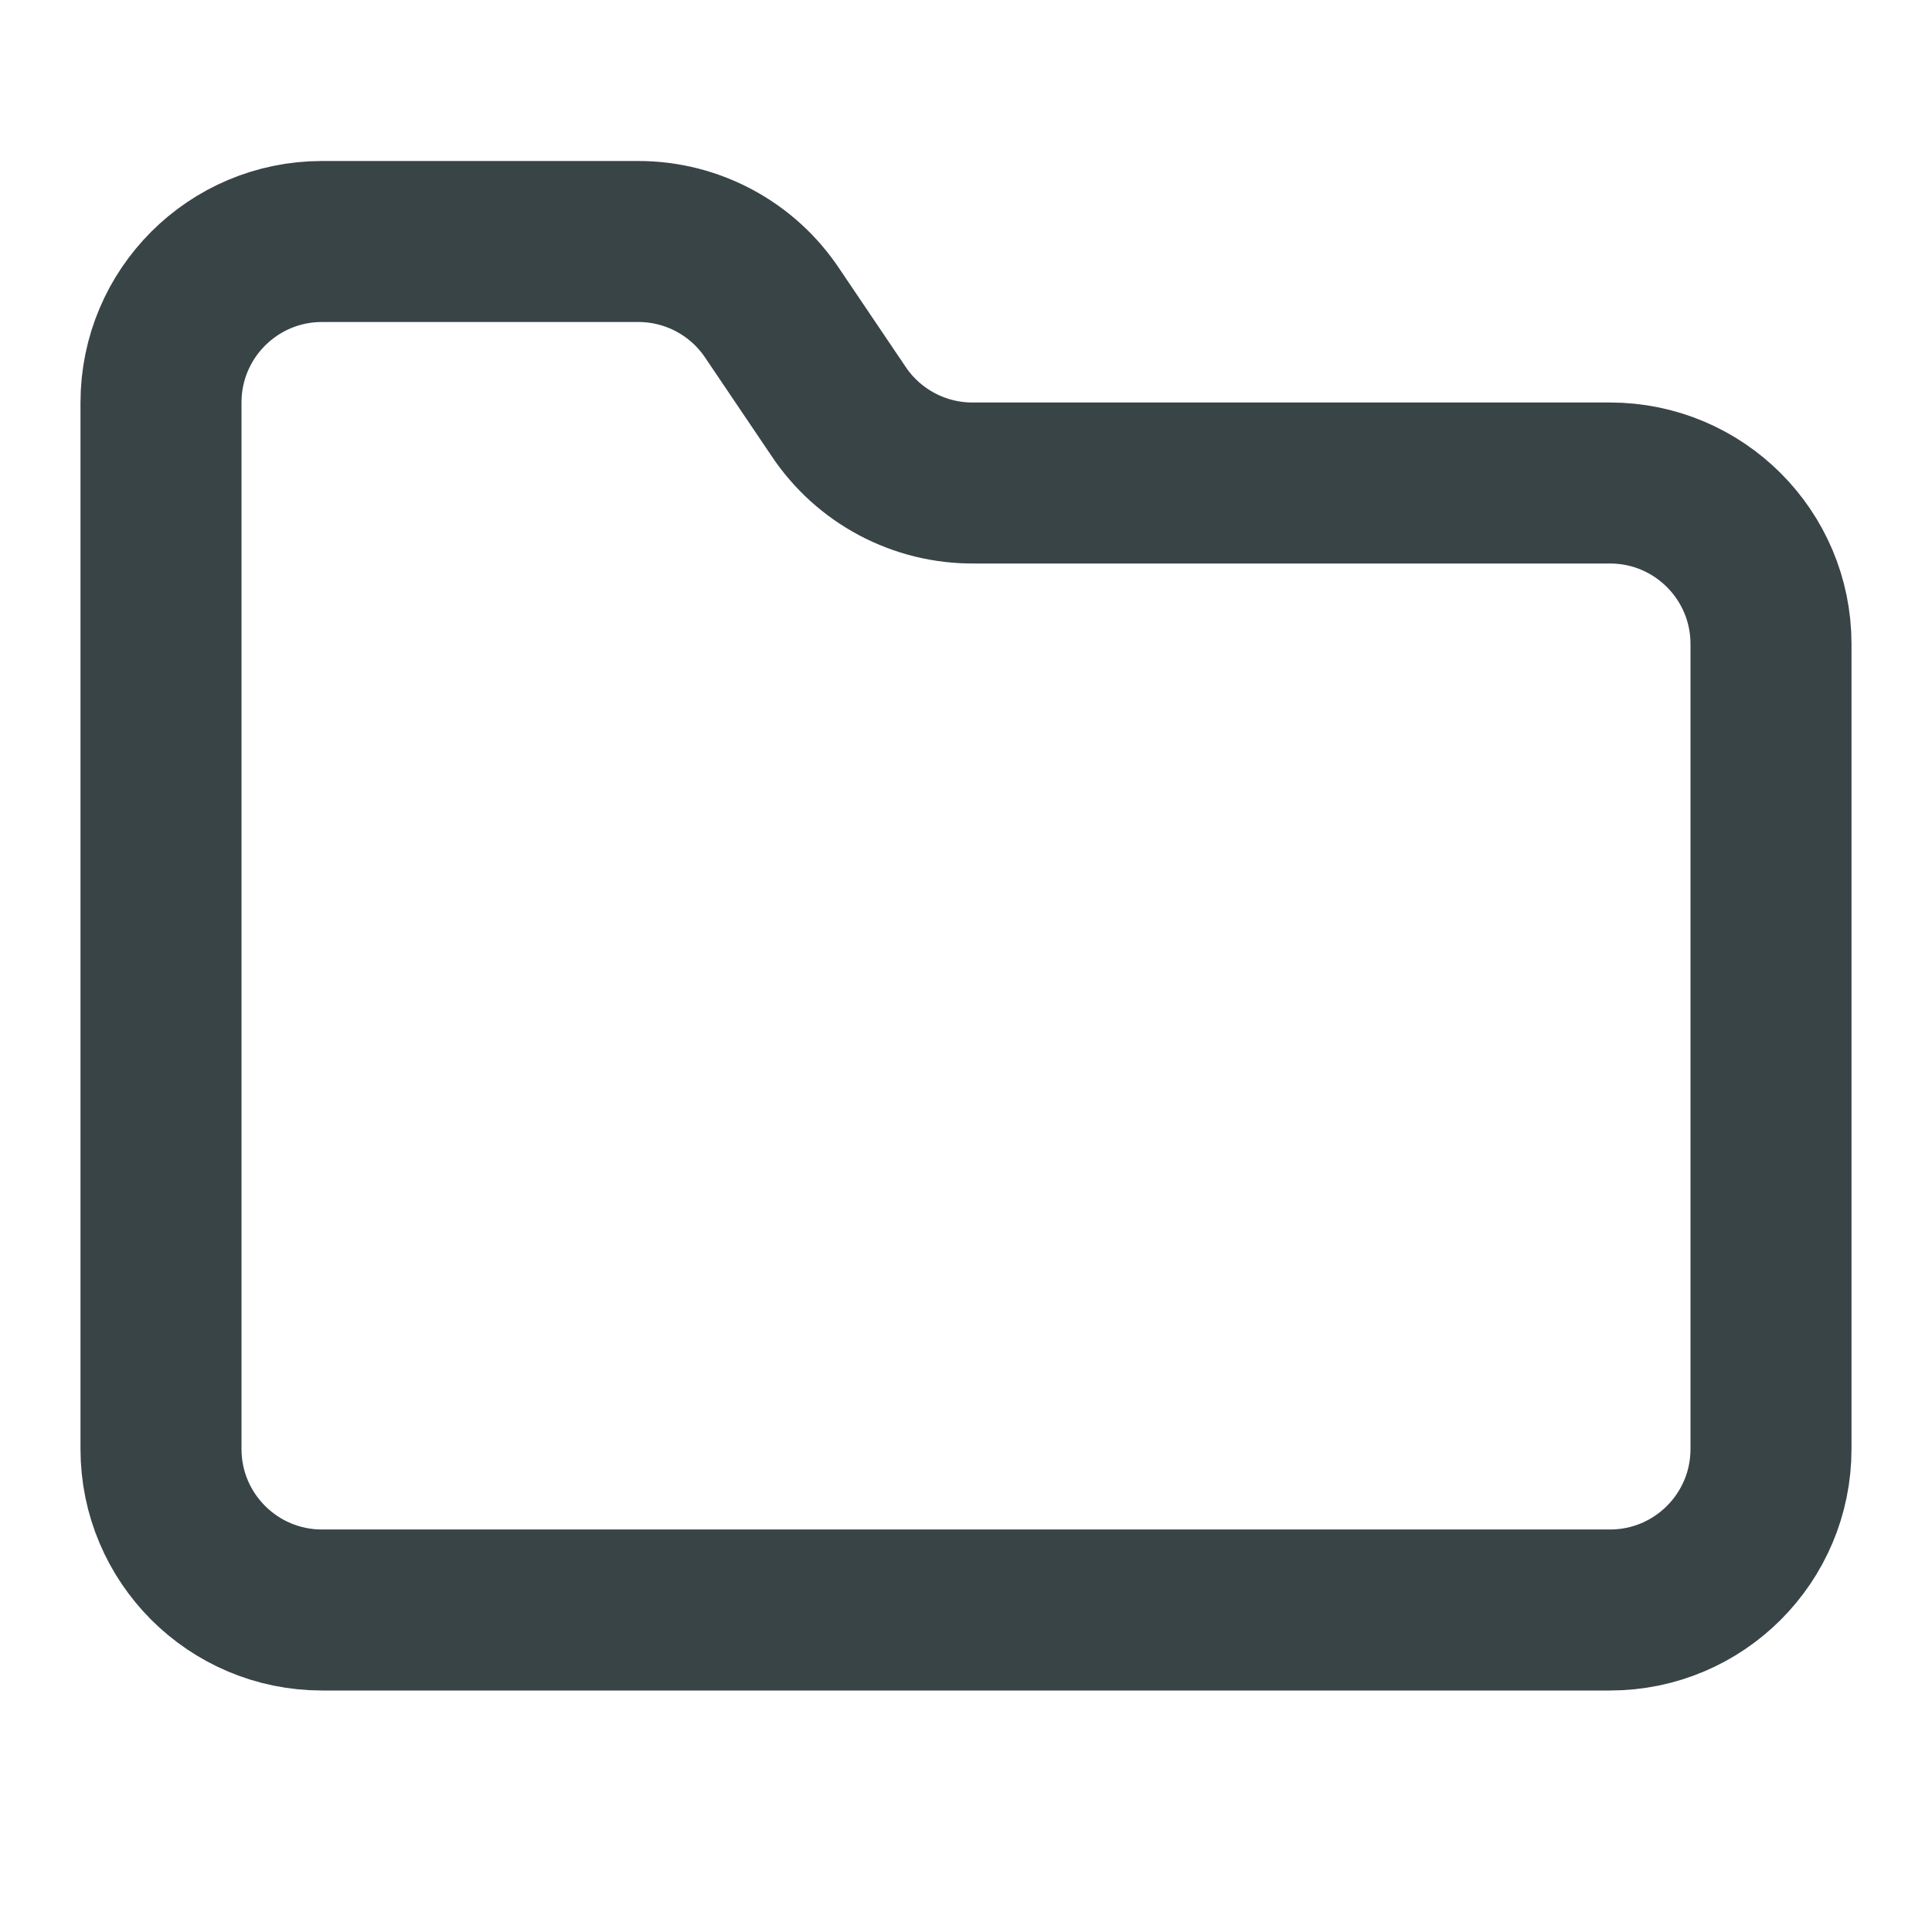
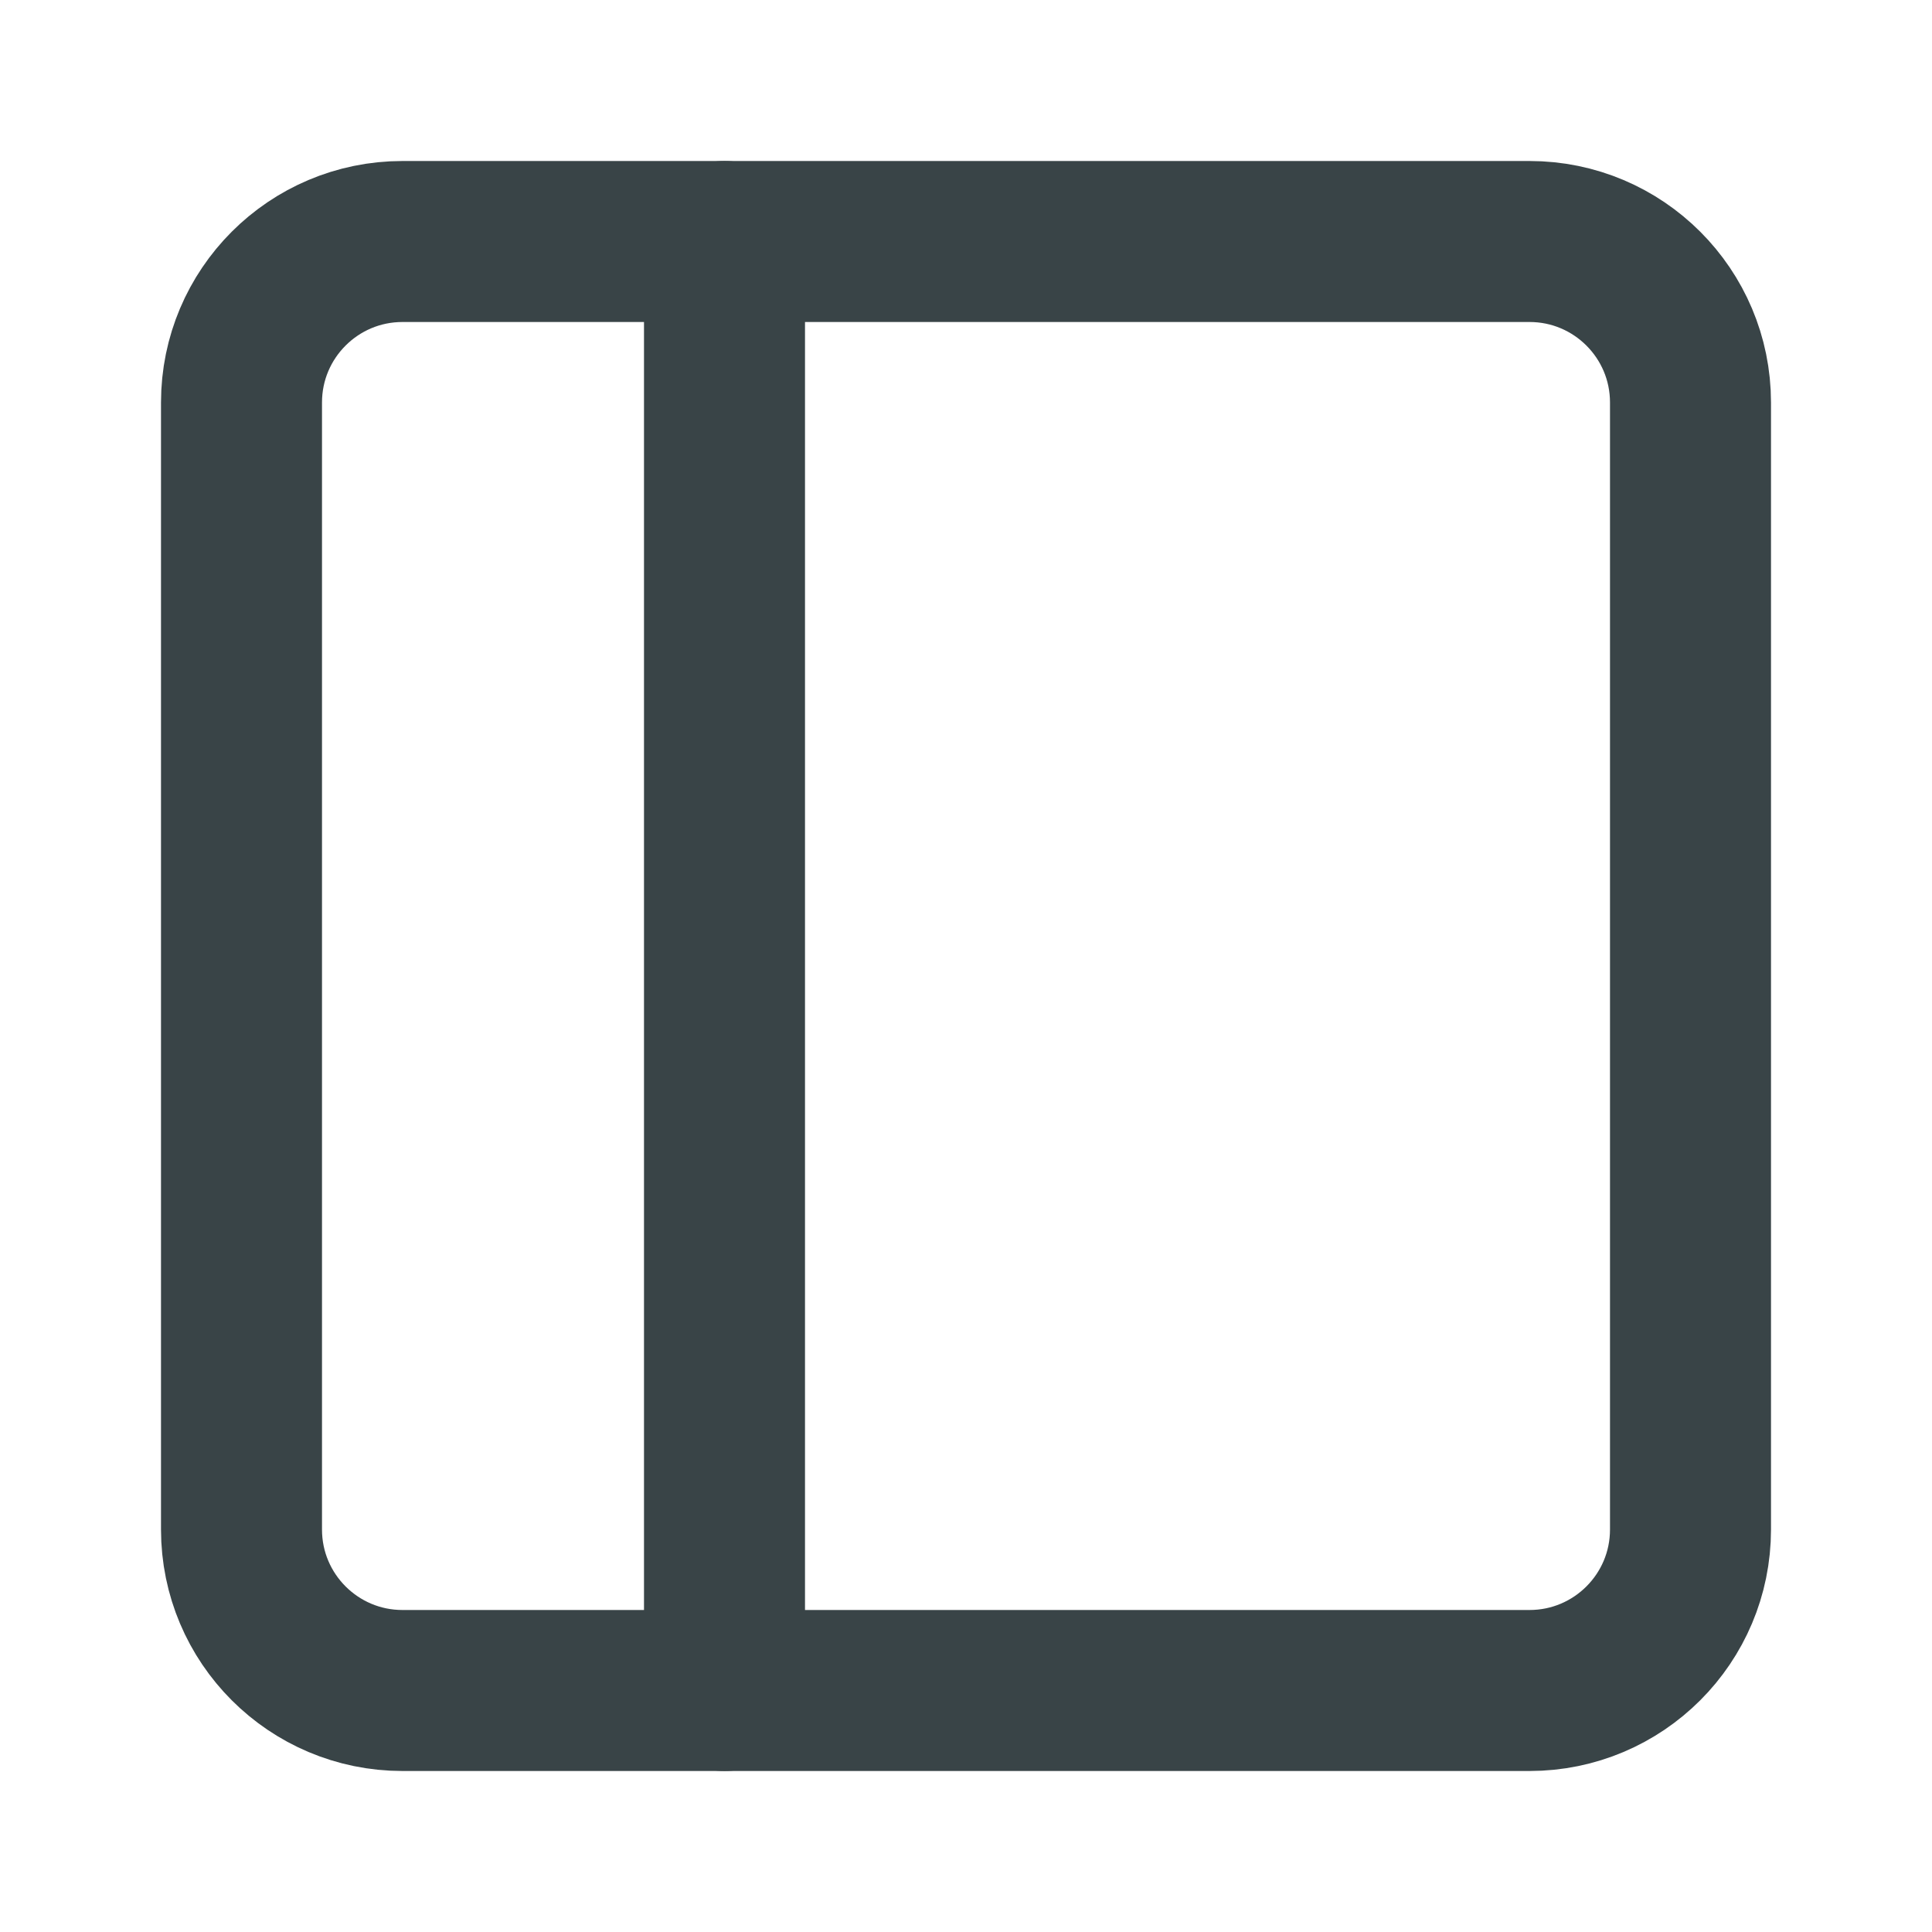
- <svg xmlns="http://www.w3.org/2000/svg" class="lucide lucide-folder" width="16" height="16" viewBox="0 0 24 24" fill="none" stroke="#394447" stroke-width="2" stroke-linecap="round" stroke-linejoin="round">
-   <path d="M20 20a2 2 0 0 0 2-2V8a2 2 0 0 0-2-2h-7.9a2 2 0 0 1-1.69-.9L9.6 3.9A2 2 0 0 0 7.93 3H4a2 2 0 0 0-2 2v13a2 2 0 0 0 2 2Z" />
+ <svg xmlns="http://www.w3.org/2000/svg" class="lucide lucide-panel-left" width="16" height="16" viewBox="0 0 24 24" fill="none" stroke="#394447" stroke-width="2" stroke-linecap="round" stroke-linejoin="round">
+   <rect width="18" height="18" x="3" y="3" rx="2" />
+   <path d="M9 3v18" />
</svg>
